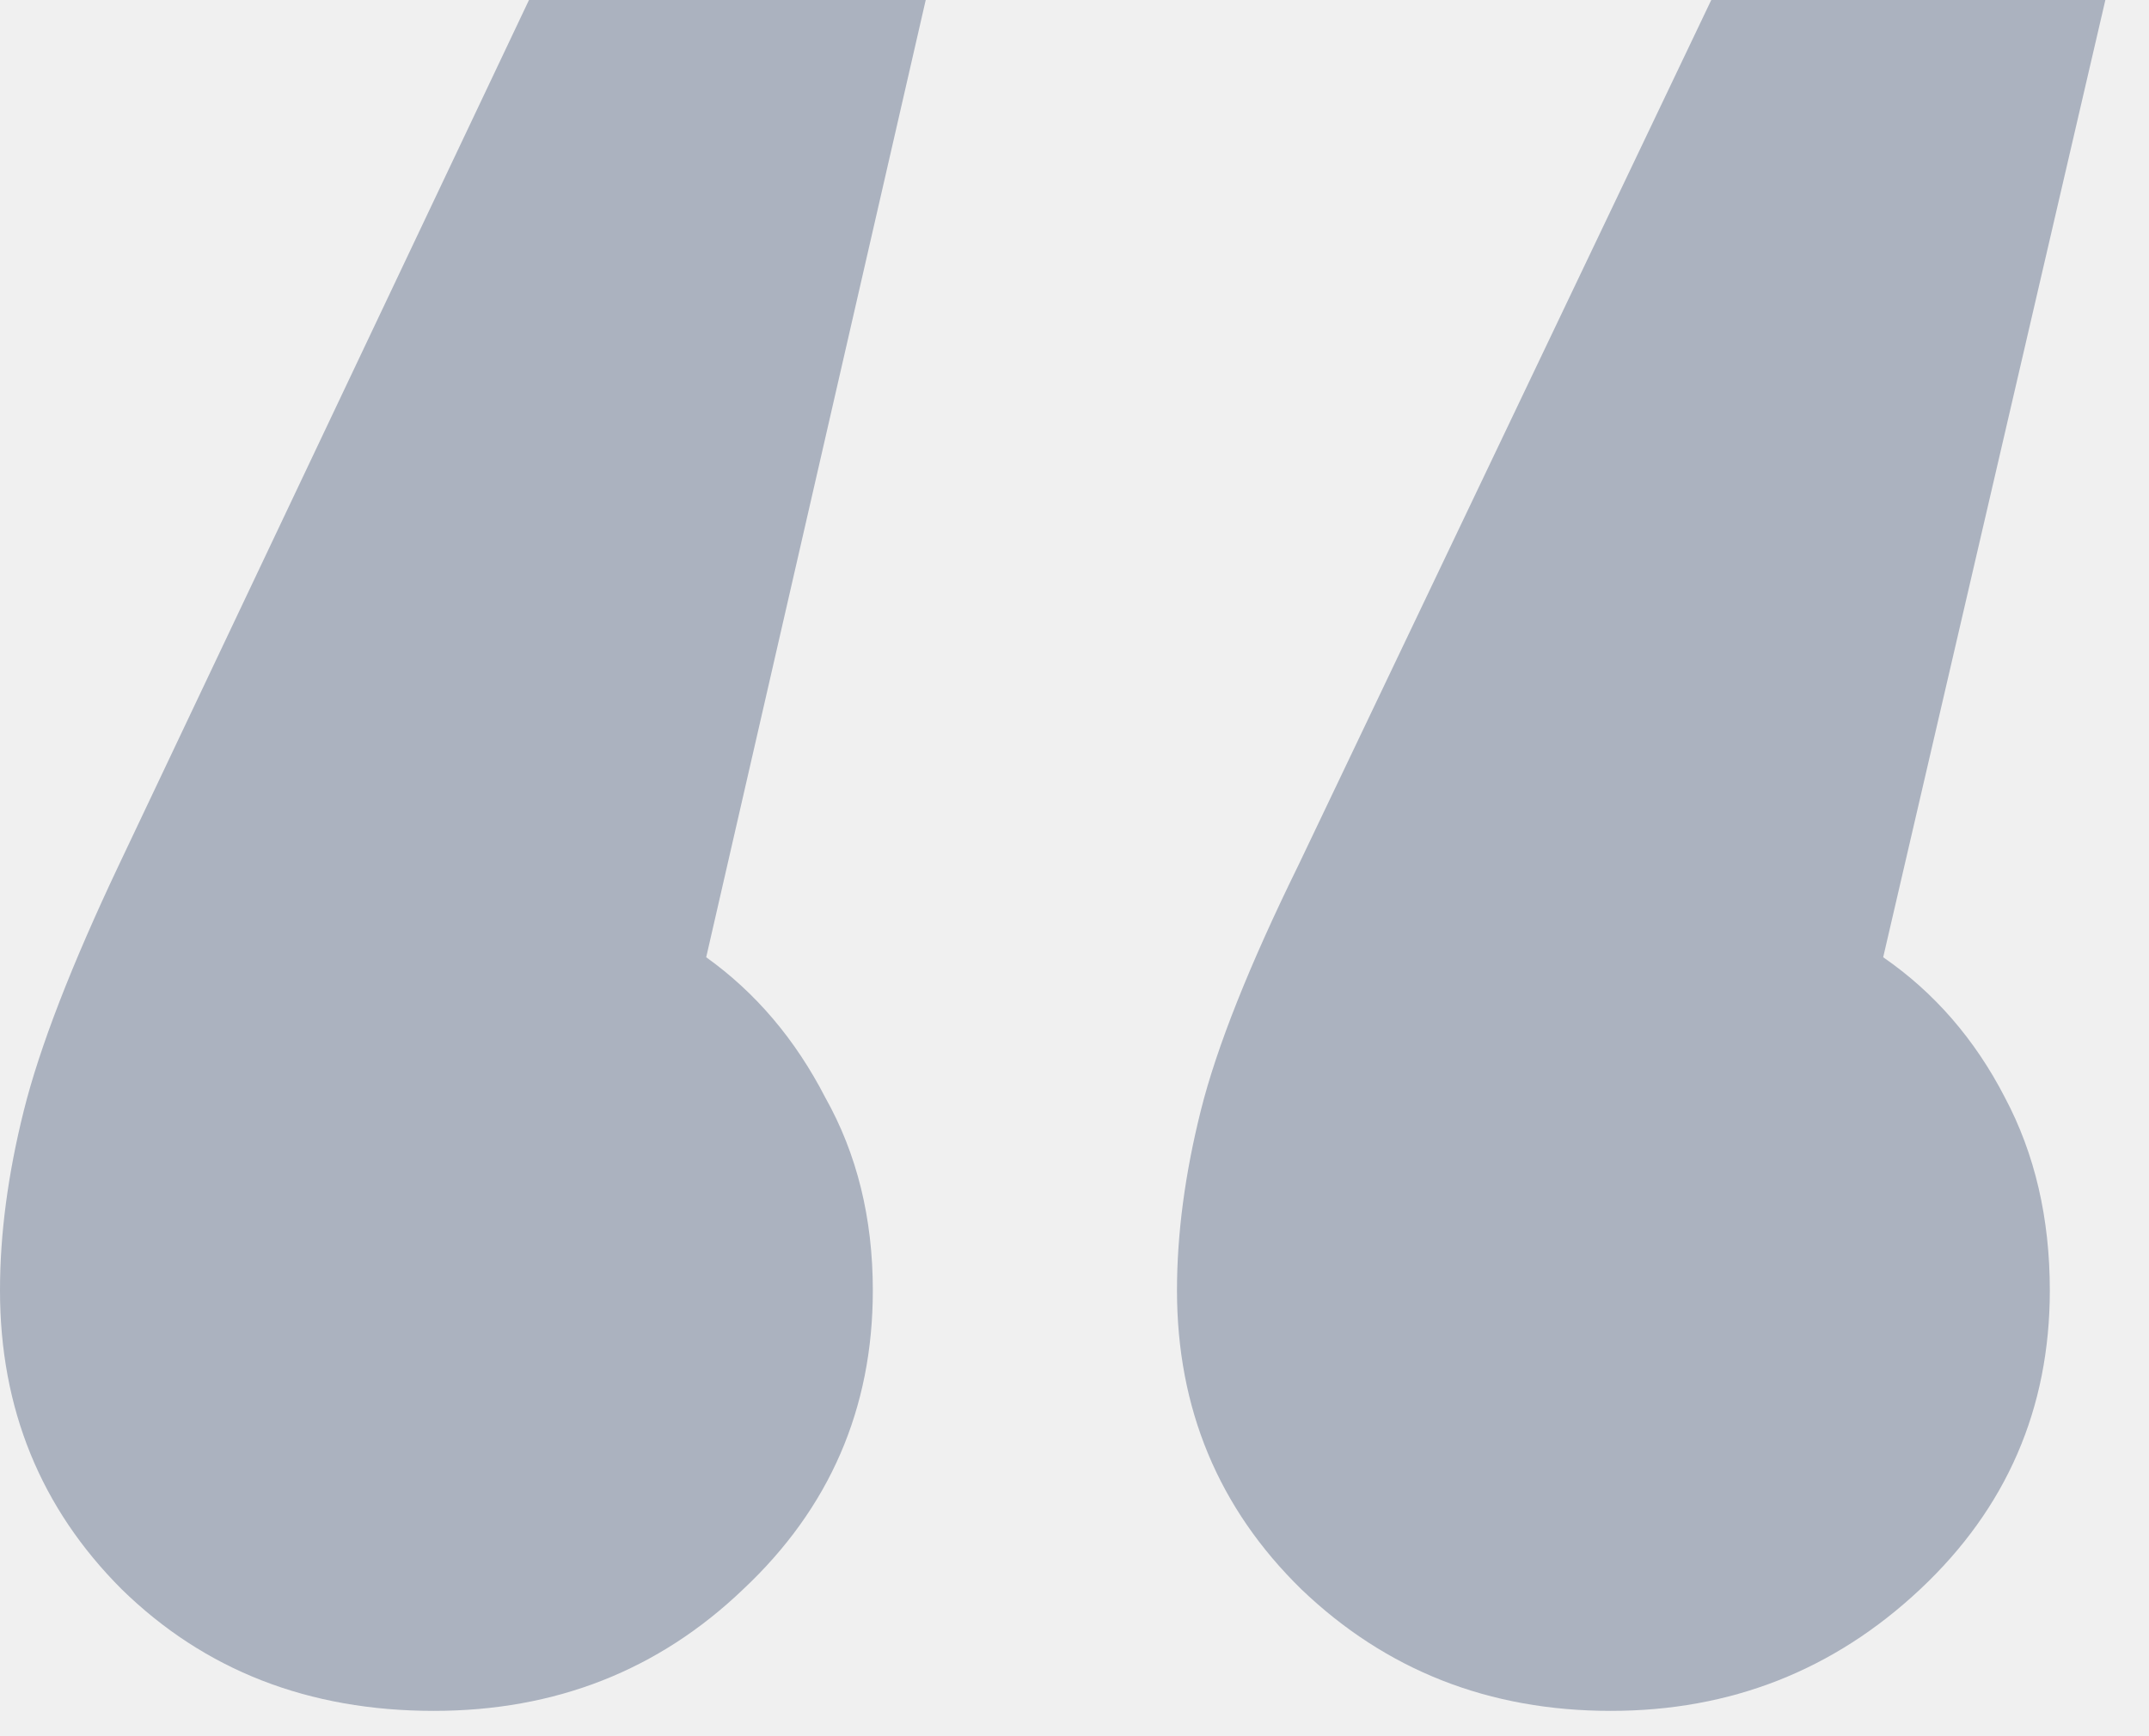
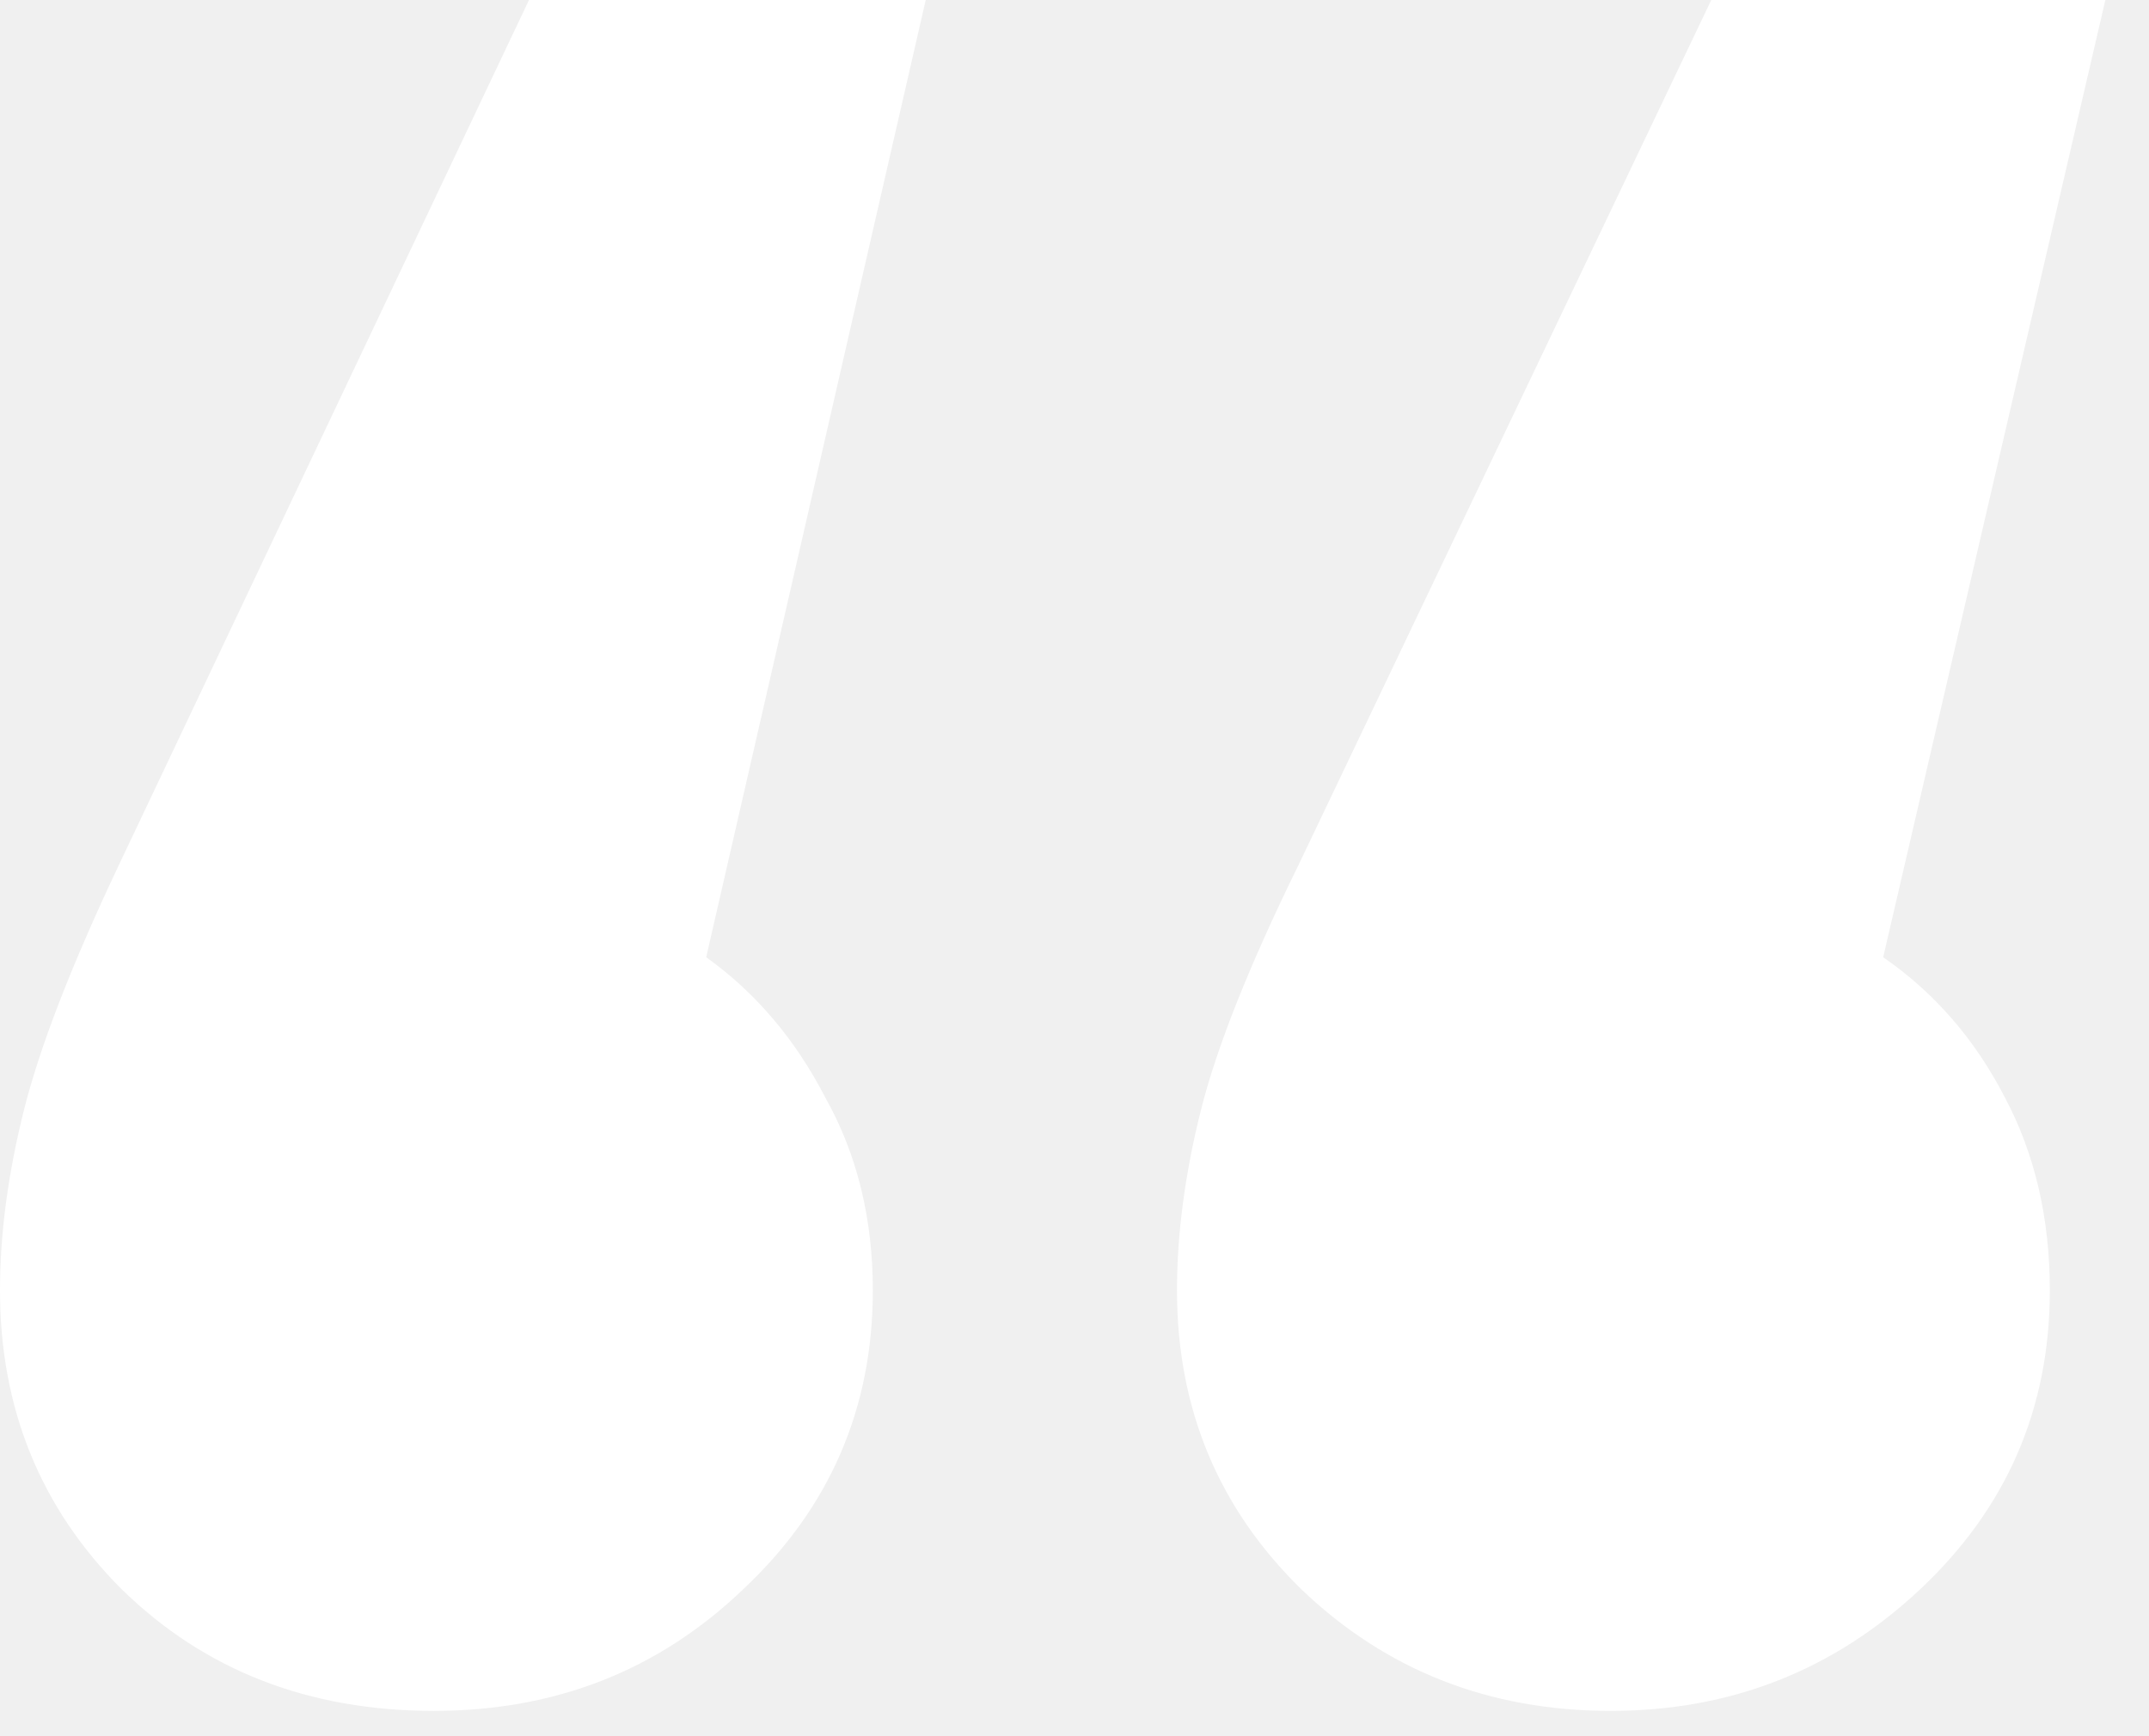
<svg xmlns="http://www.w3.org/2000/svg" width="26" height="21" viewBox="0 0 26 21" fill="none">
-   <path d="M10.56 15.616C10.56 17.045 10.037 18.251 8.992 19.232C7.968 20.213 6.72 20.704 5.248 20.704C3.733 20.704 2.475 20.213 1.472 19.232C0.491 18.251 0 17.045 0 15.616C0 14.933 0.096 14.208 0.288 13.44C0.48 12.672 0.864 11.68 1.44 10.464L6.4 0H11.2L8.544 11.584C9.141 12.011 9.621 12.576 9.984 13.28C10.368 13.963 10.56 14.741 10.56 15.616ZM24.8 15.616C24.8 17.045 24.277 18.251 23.232 19.232C22.187 20.213 20.939 20.704 19.488 20.704C18.016 20.704 16.768 20.213 15.744 19.232C14.741 18.251 14.24 17.045 14.24 15.616C14.24 14.933 14.336 14.208 14.528 13.44C14.72 12.672 15.115 11.68 15.712 10.464L20.704 0H25.472L22.784 11.584C23.403 12.011 23.893 12.576 24.256 13.28C24.619 13.963 24.8 14.741 24.8 15.616Z" fill="#ABB2BF" />
+   <path d="M10.56 15.616C10.56 17.045 10.037 18.251 8.992 19.232C7.968 20.213 6.72 20.704 5.248 20.704C3.733 20.704 2.475 20.213 1.472 19.232C0.491 18.251 0 17.045 0 15.616C0 14.933 0.096 14.208 0.288 13.44C0.48 12.672 0.864 11.68 1.44 10.464L6.4 0H11.2L8.544 11.584C9.141 12.011 9.621 12.576 9.984 13.28C10.368 13.963 10.56 14.741 10.56 15.616ZM24.8 15.616C24.8 17.045 24.277 18.251 23.232 19.232C22.187 20.213 20.939 20.704 19.488 20.704C18.016 20.704 16.768 20.213 15.744 19.232C14.741 18.251 14.24 17.045 14.24 15.616C14.24 14.933 14.336 14.208 14.528 13.44C14.72 12.672 15.115 11.68 15.712 10.464L20.704 0H25.472L22.784 11.584C23.403 12.011 23.893 12.576 24.256 13.28C24.619 13.963 24.8 14.741 24.8 15.616Z" fill="#ffffff" />
</svg>
